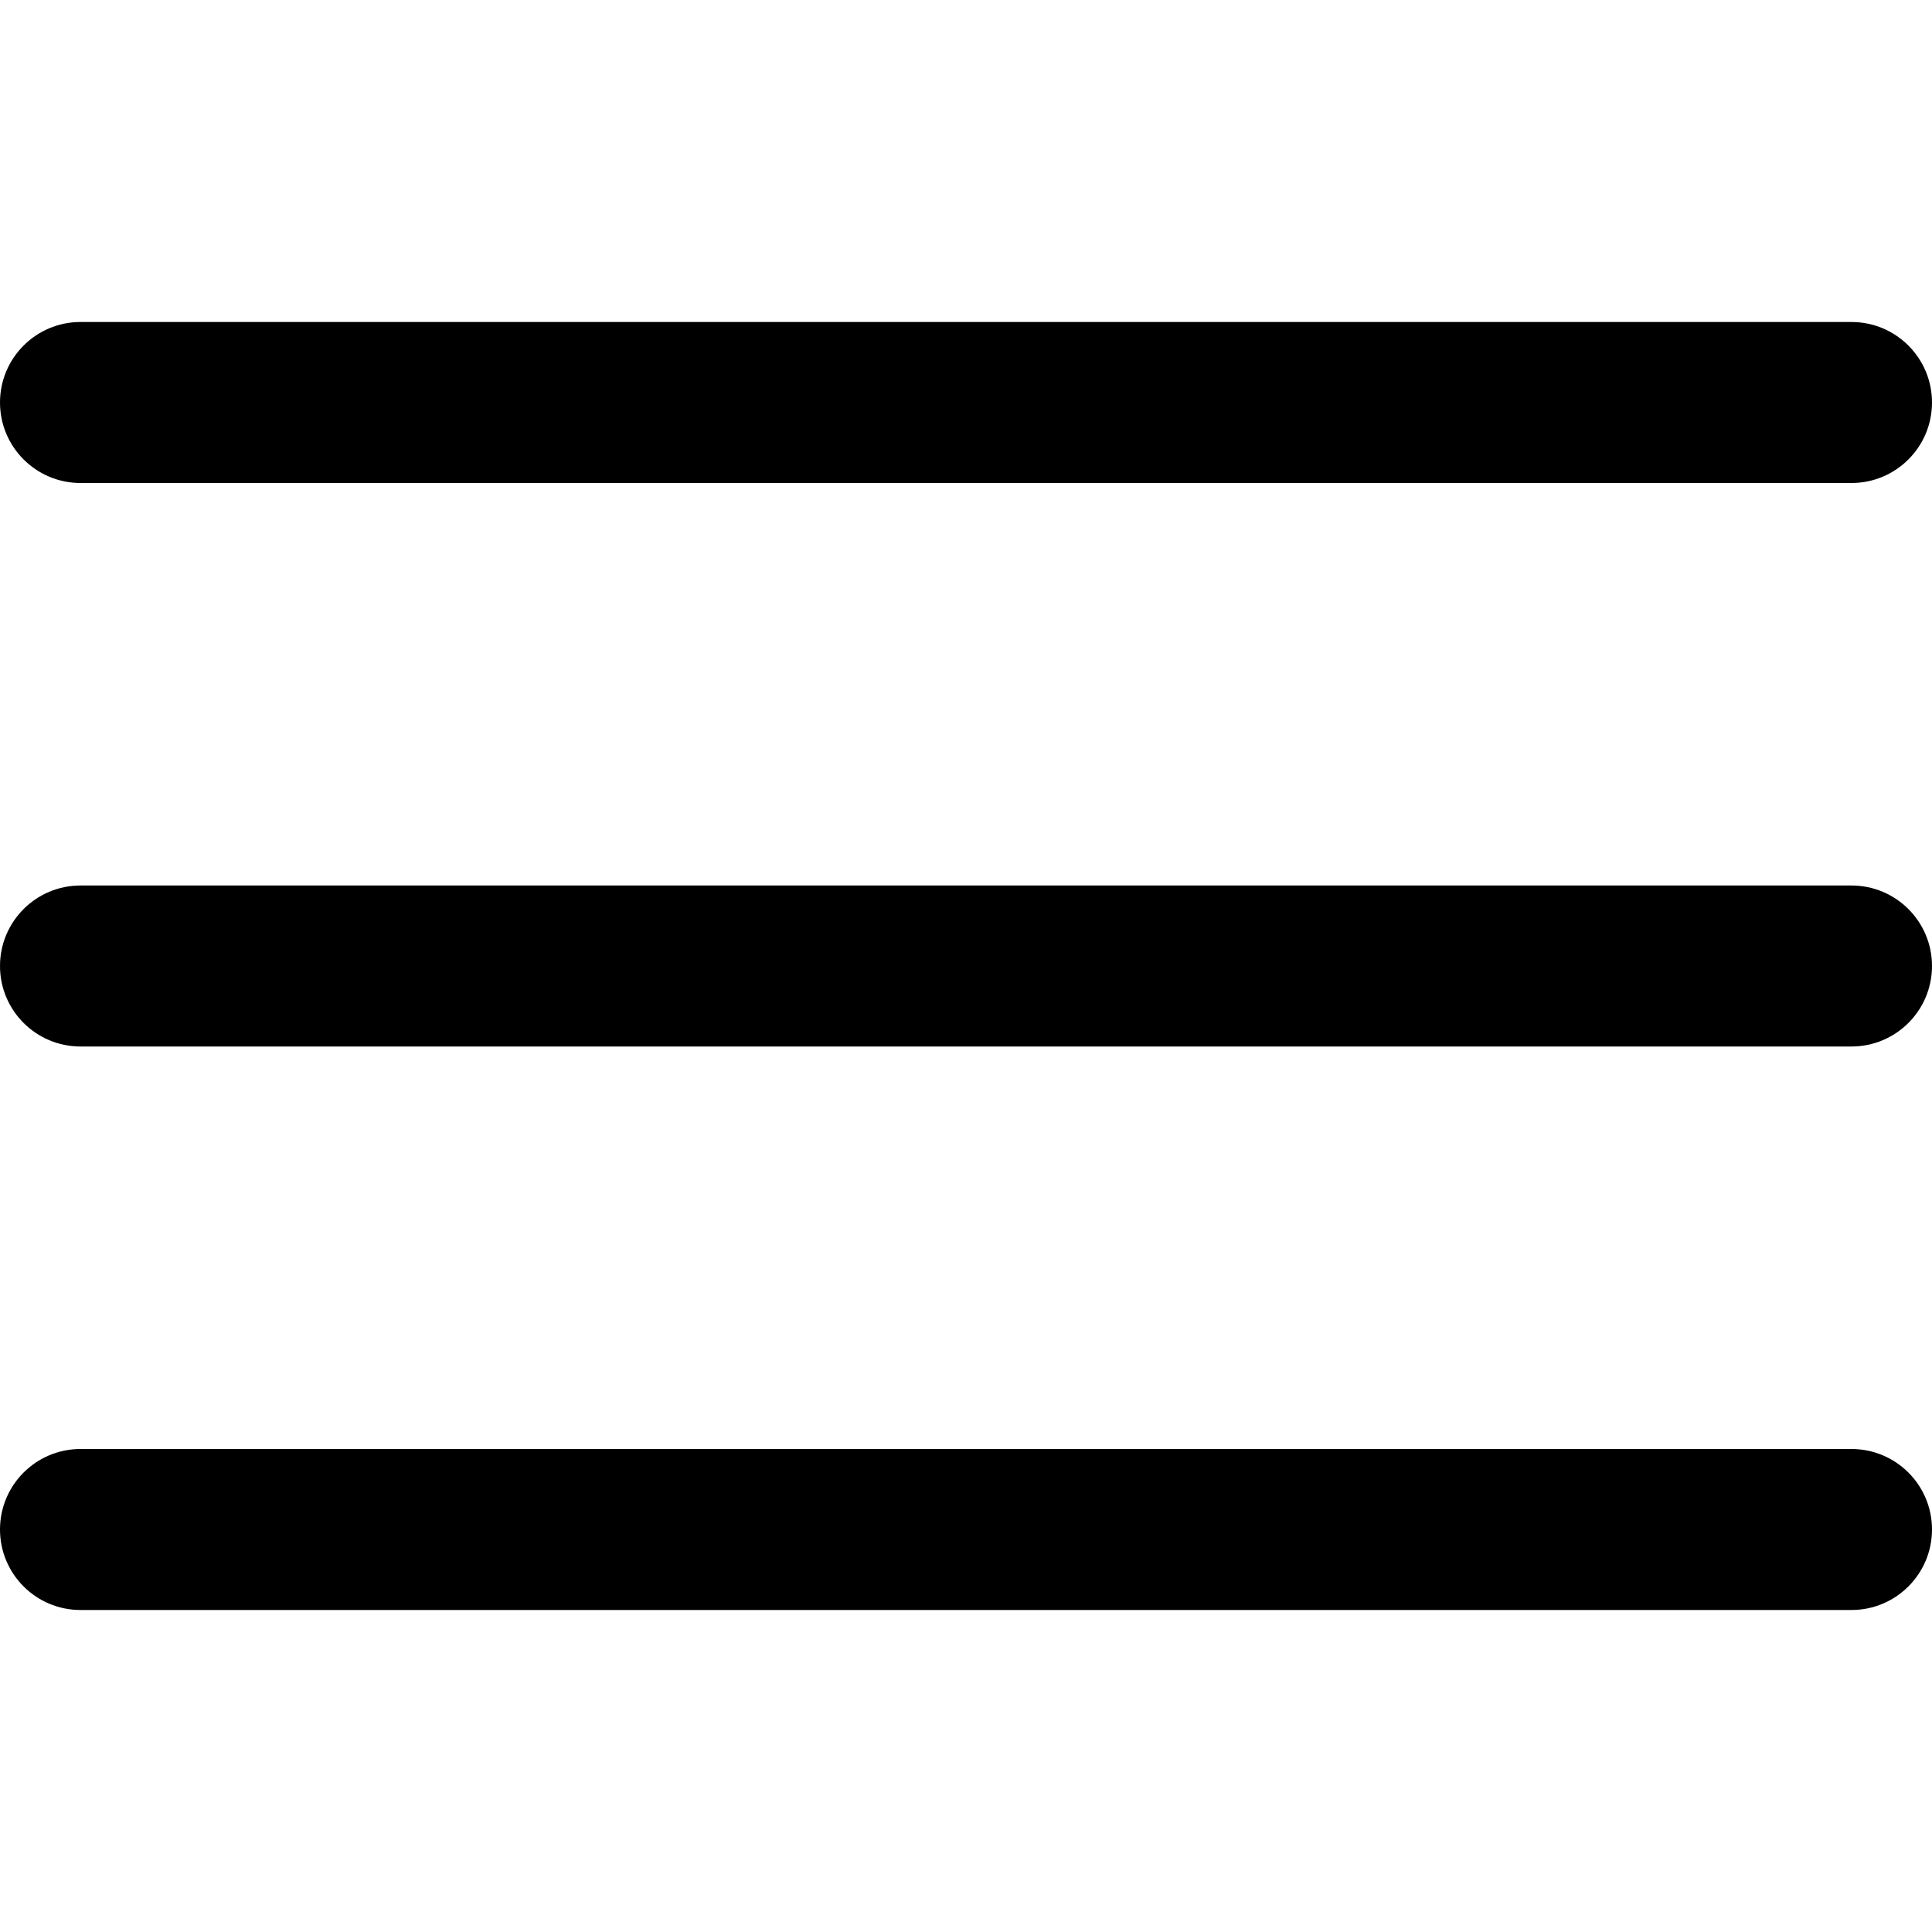
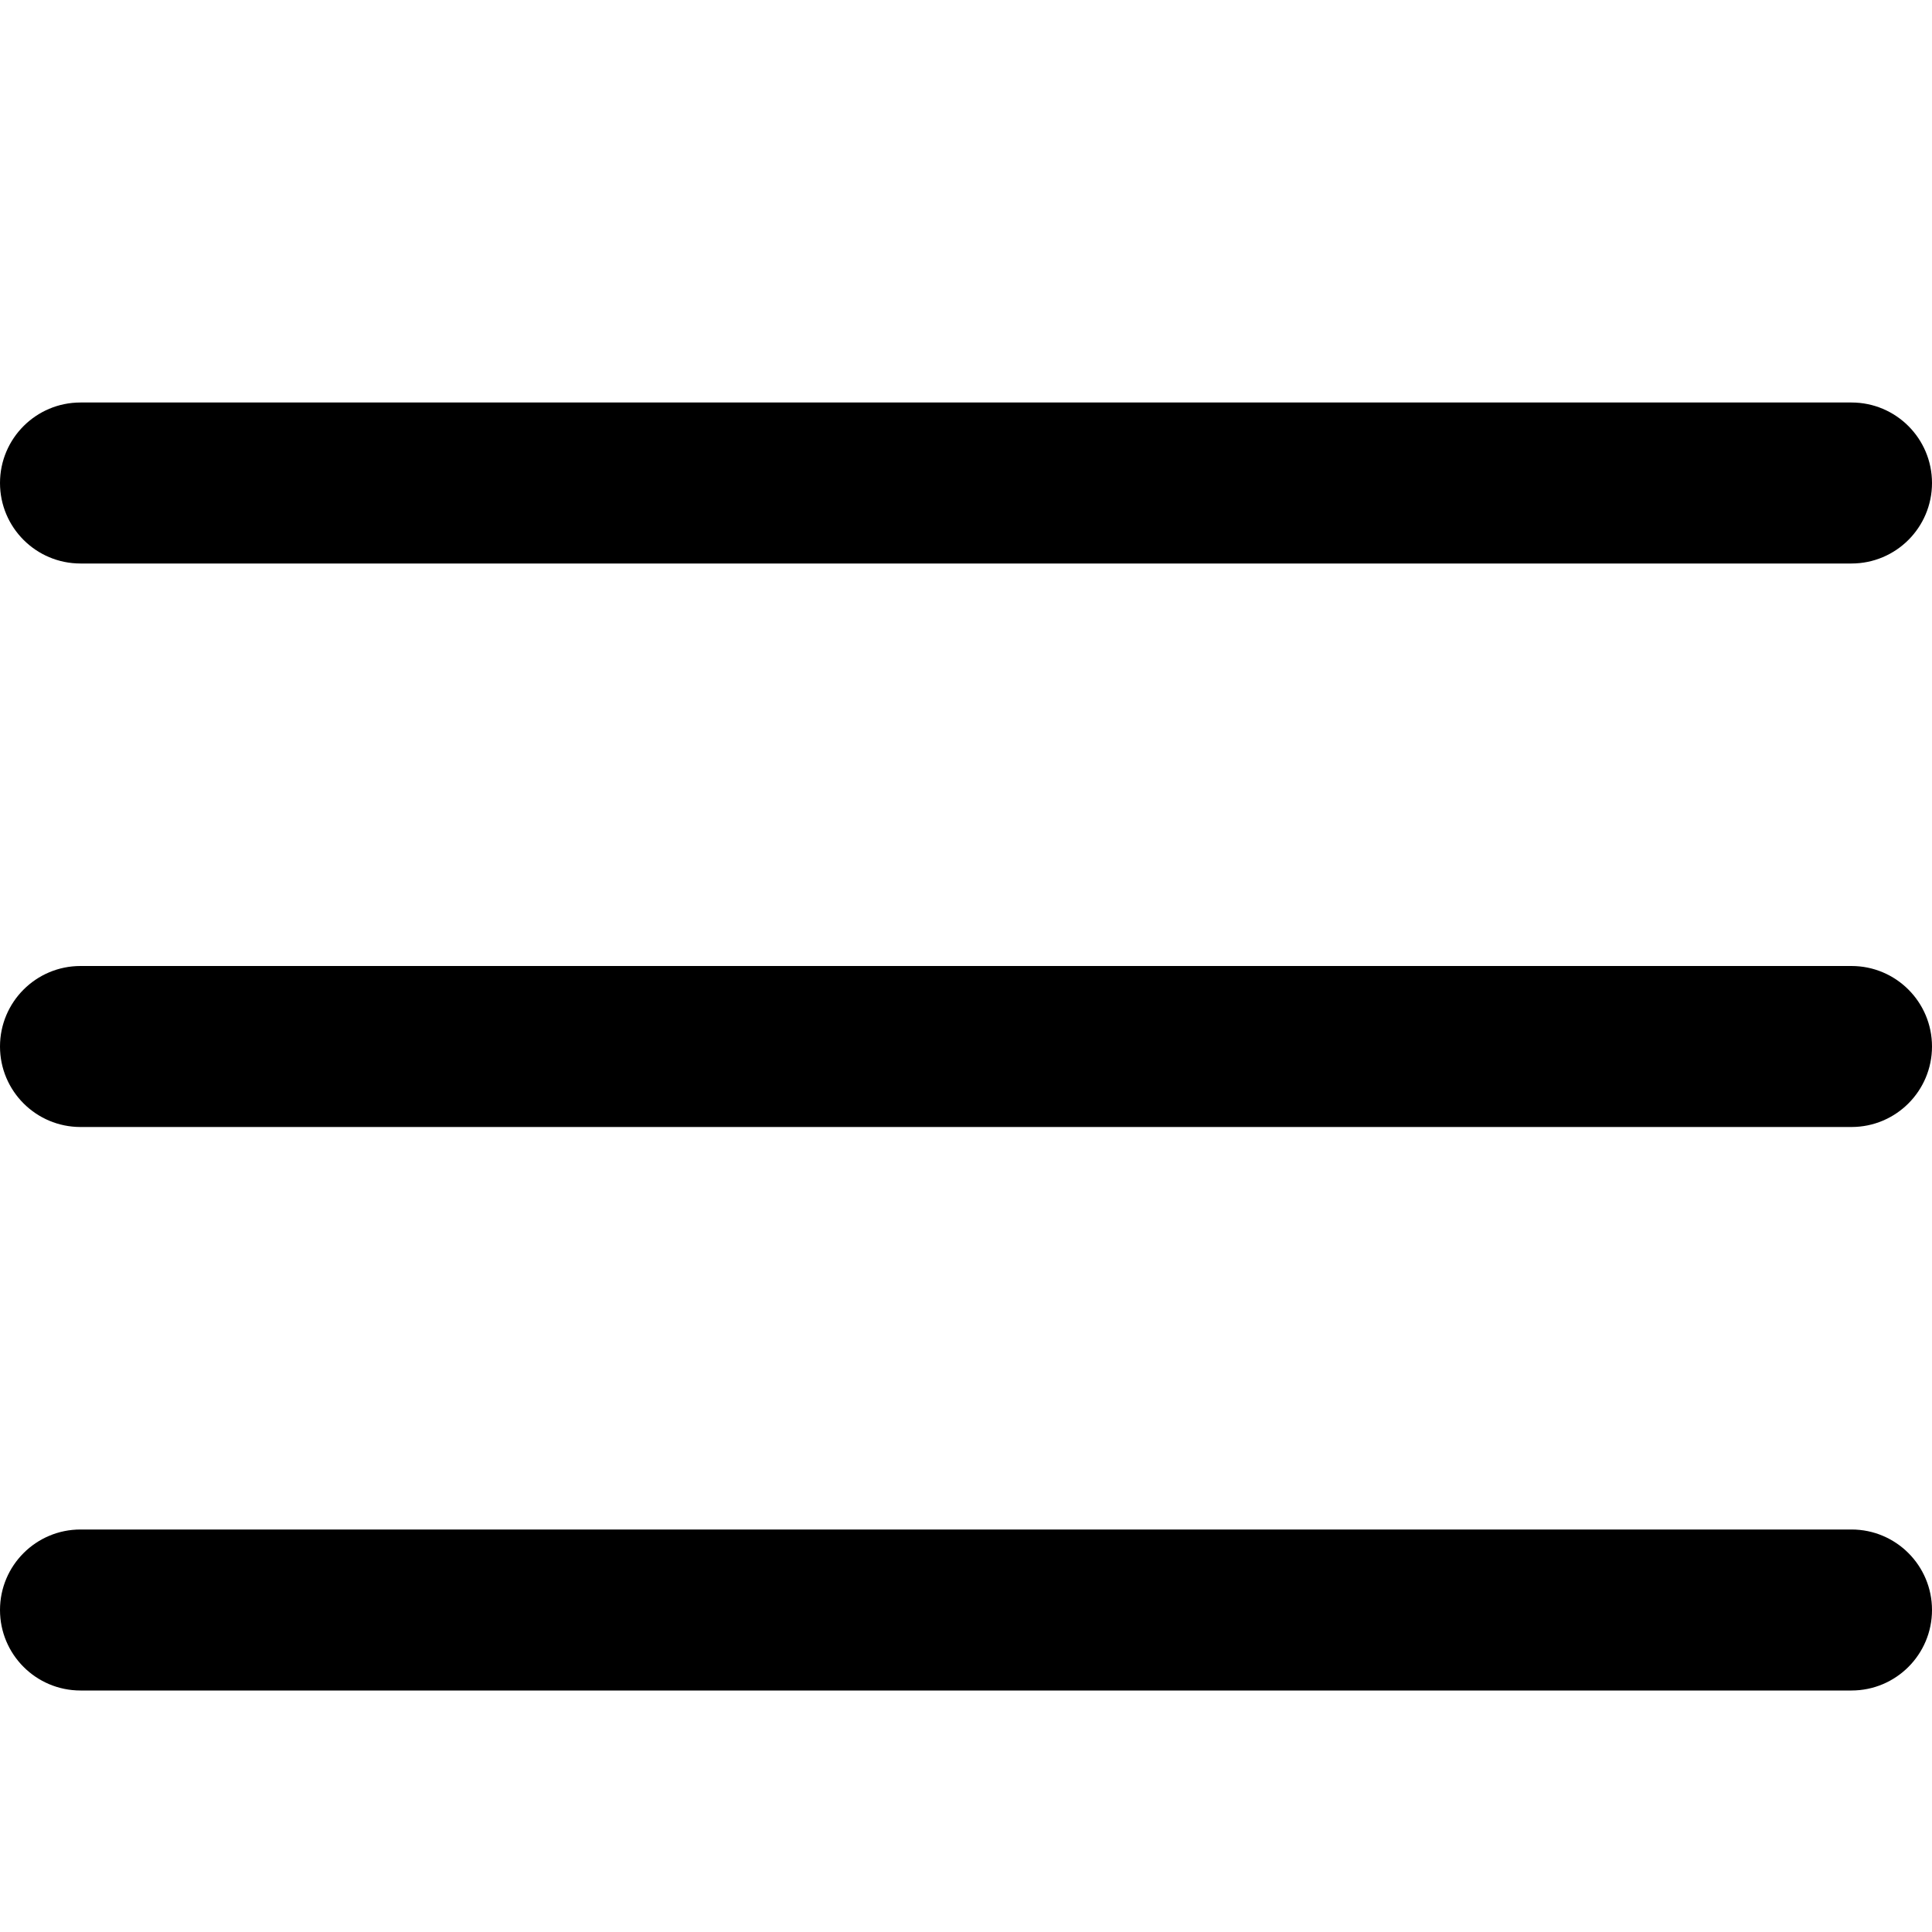
- <svg xmlns="http://www.w3.org/2000/svg" id="Outline" viewBox="0 0 24 24" width="512" height="512">
+ <svg xmlns="http://www.w3.org/2000/svg" id="Outline" viewBox="0 -1 24 24" width="30" height="30">
  <rect y="11" width="24" height="2" rx="1" />
  <rect y="4" width="24" height="2" rx="1" />
  <rect y="18" width="24" height="2" rx="1" />
</svg>
